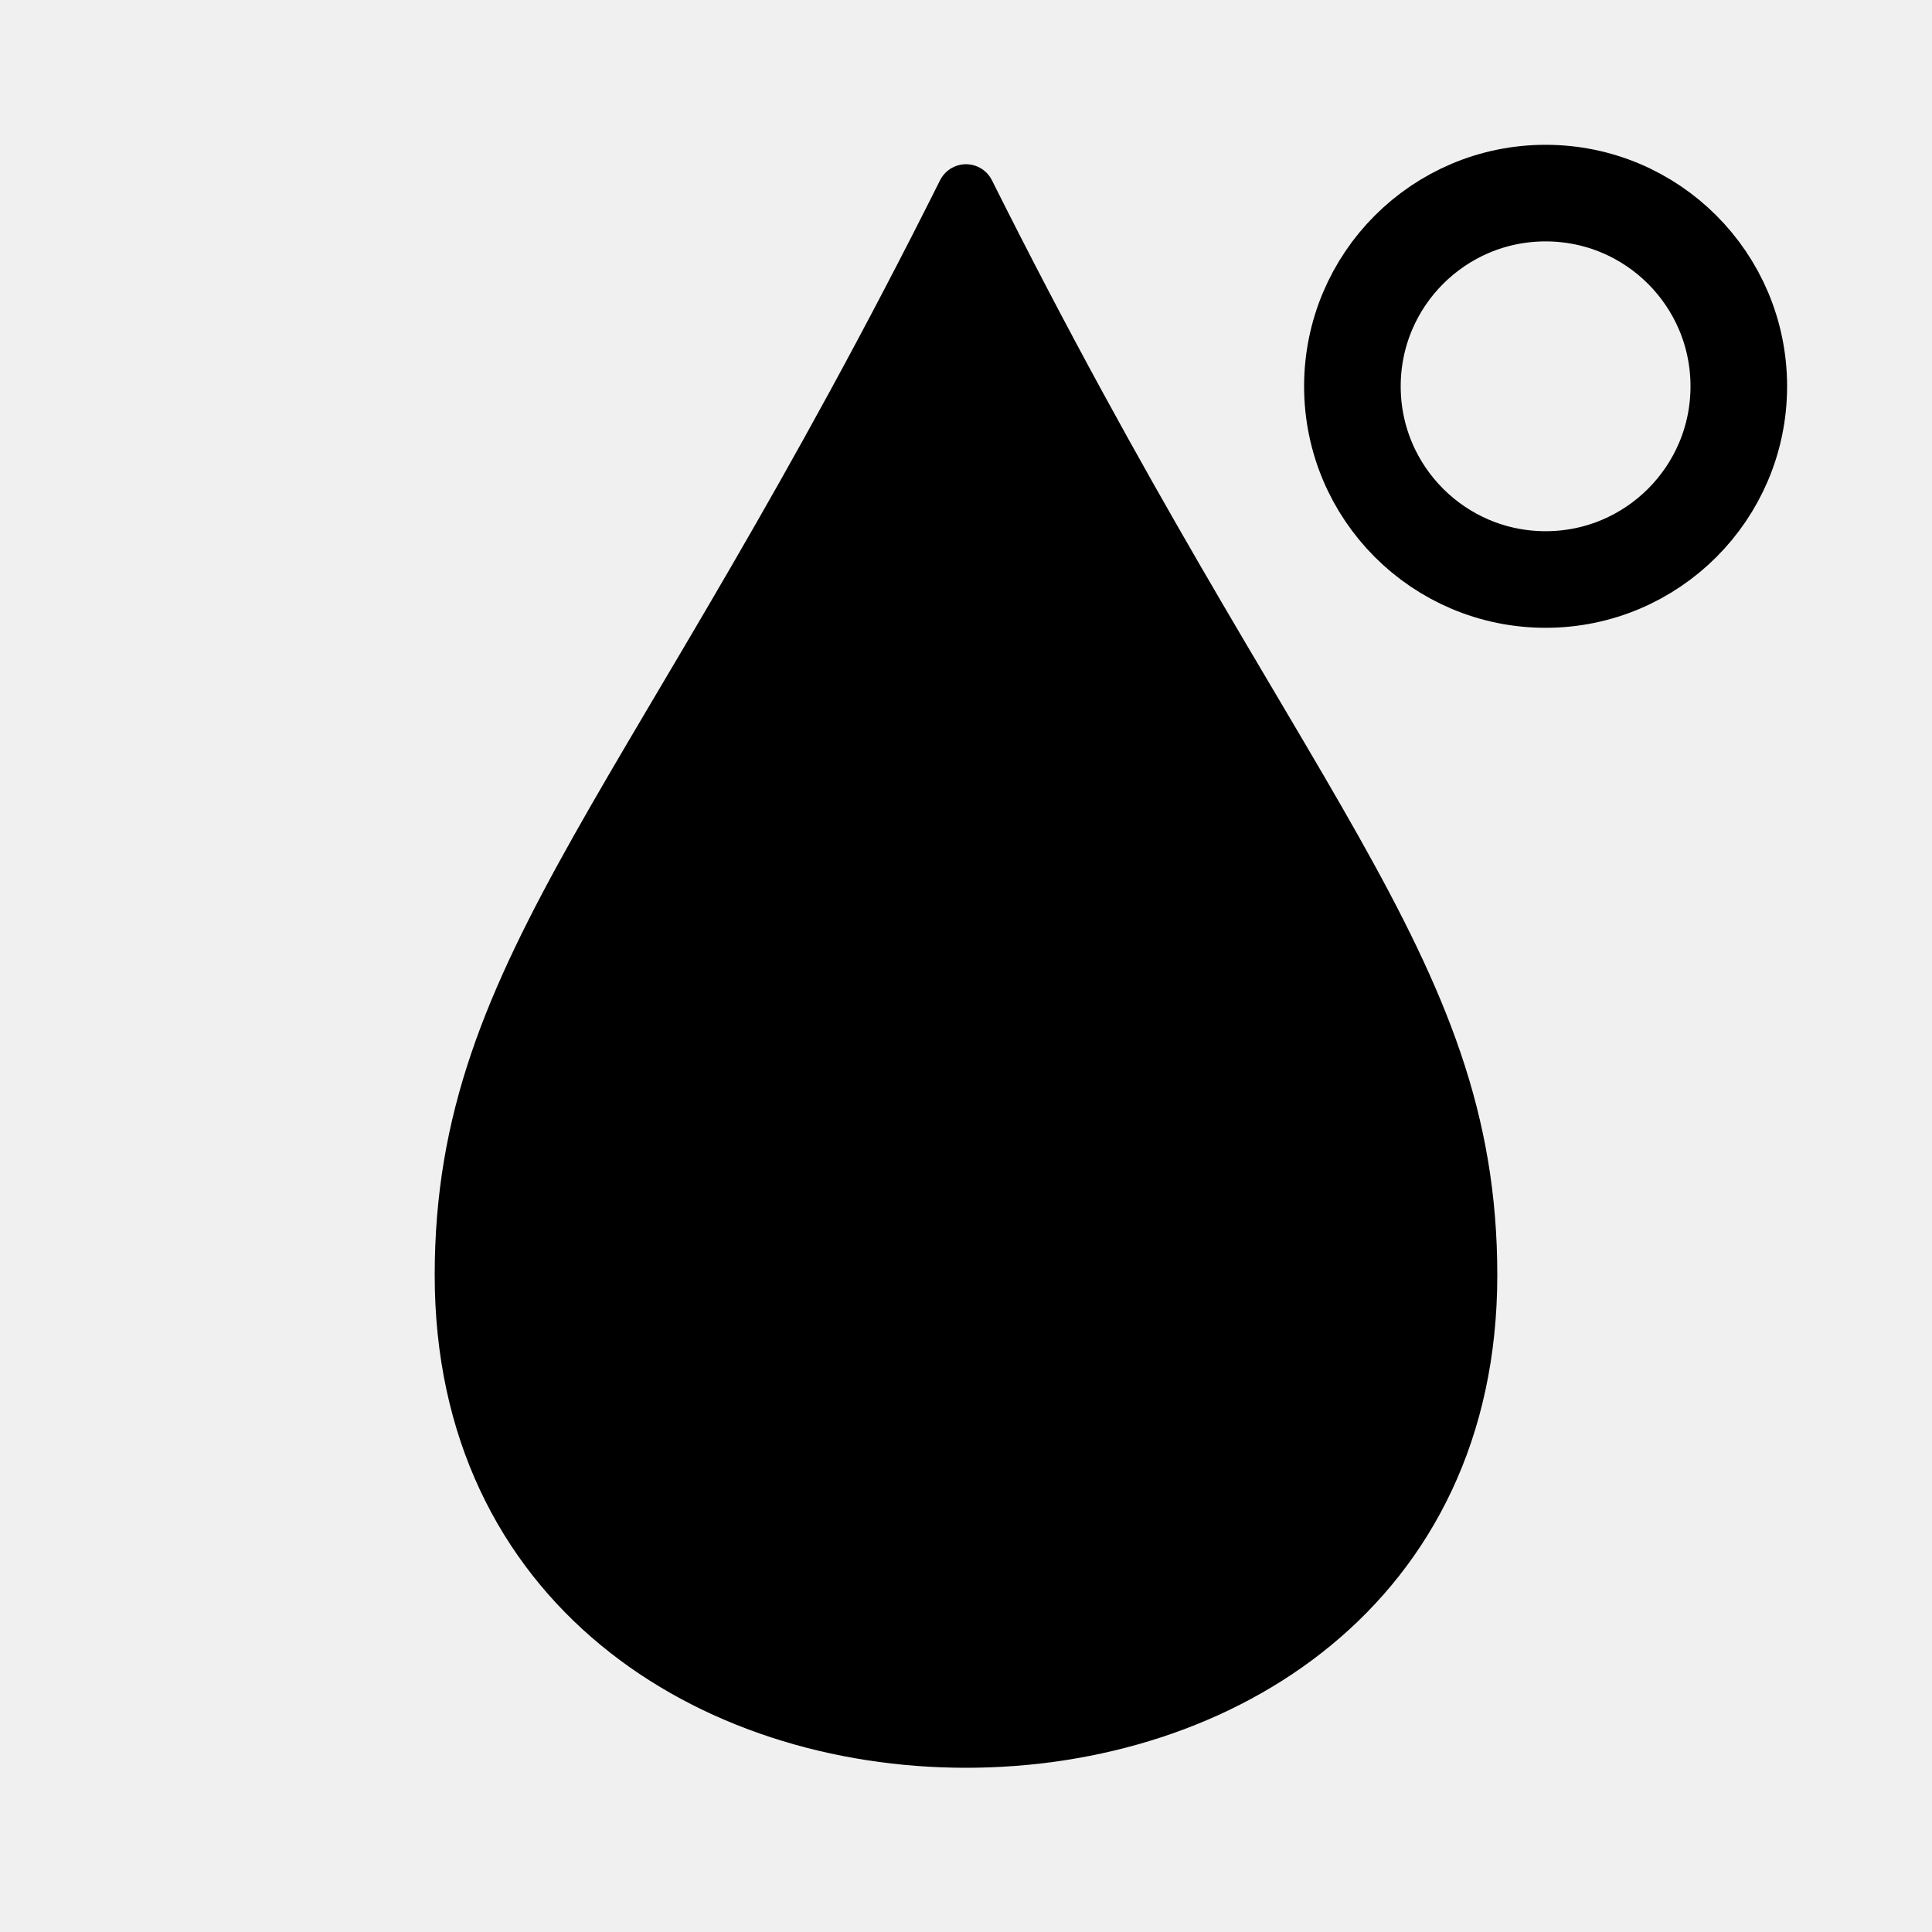
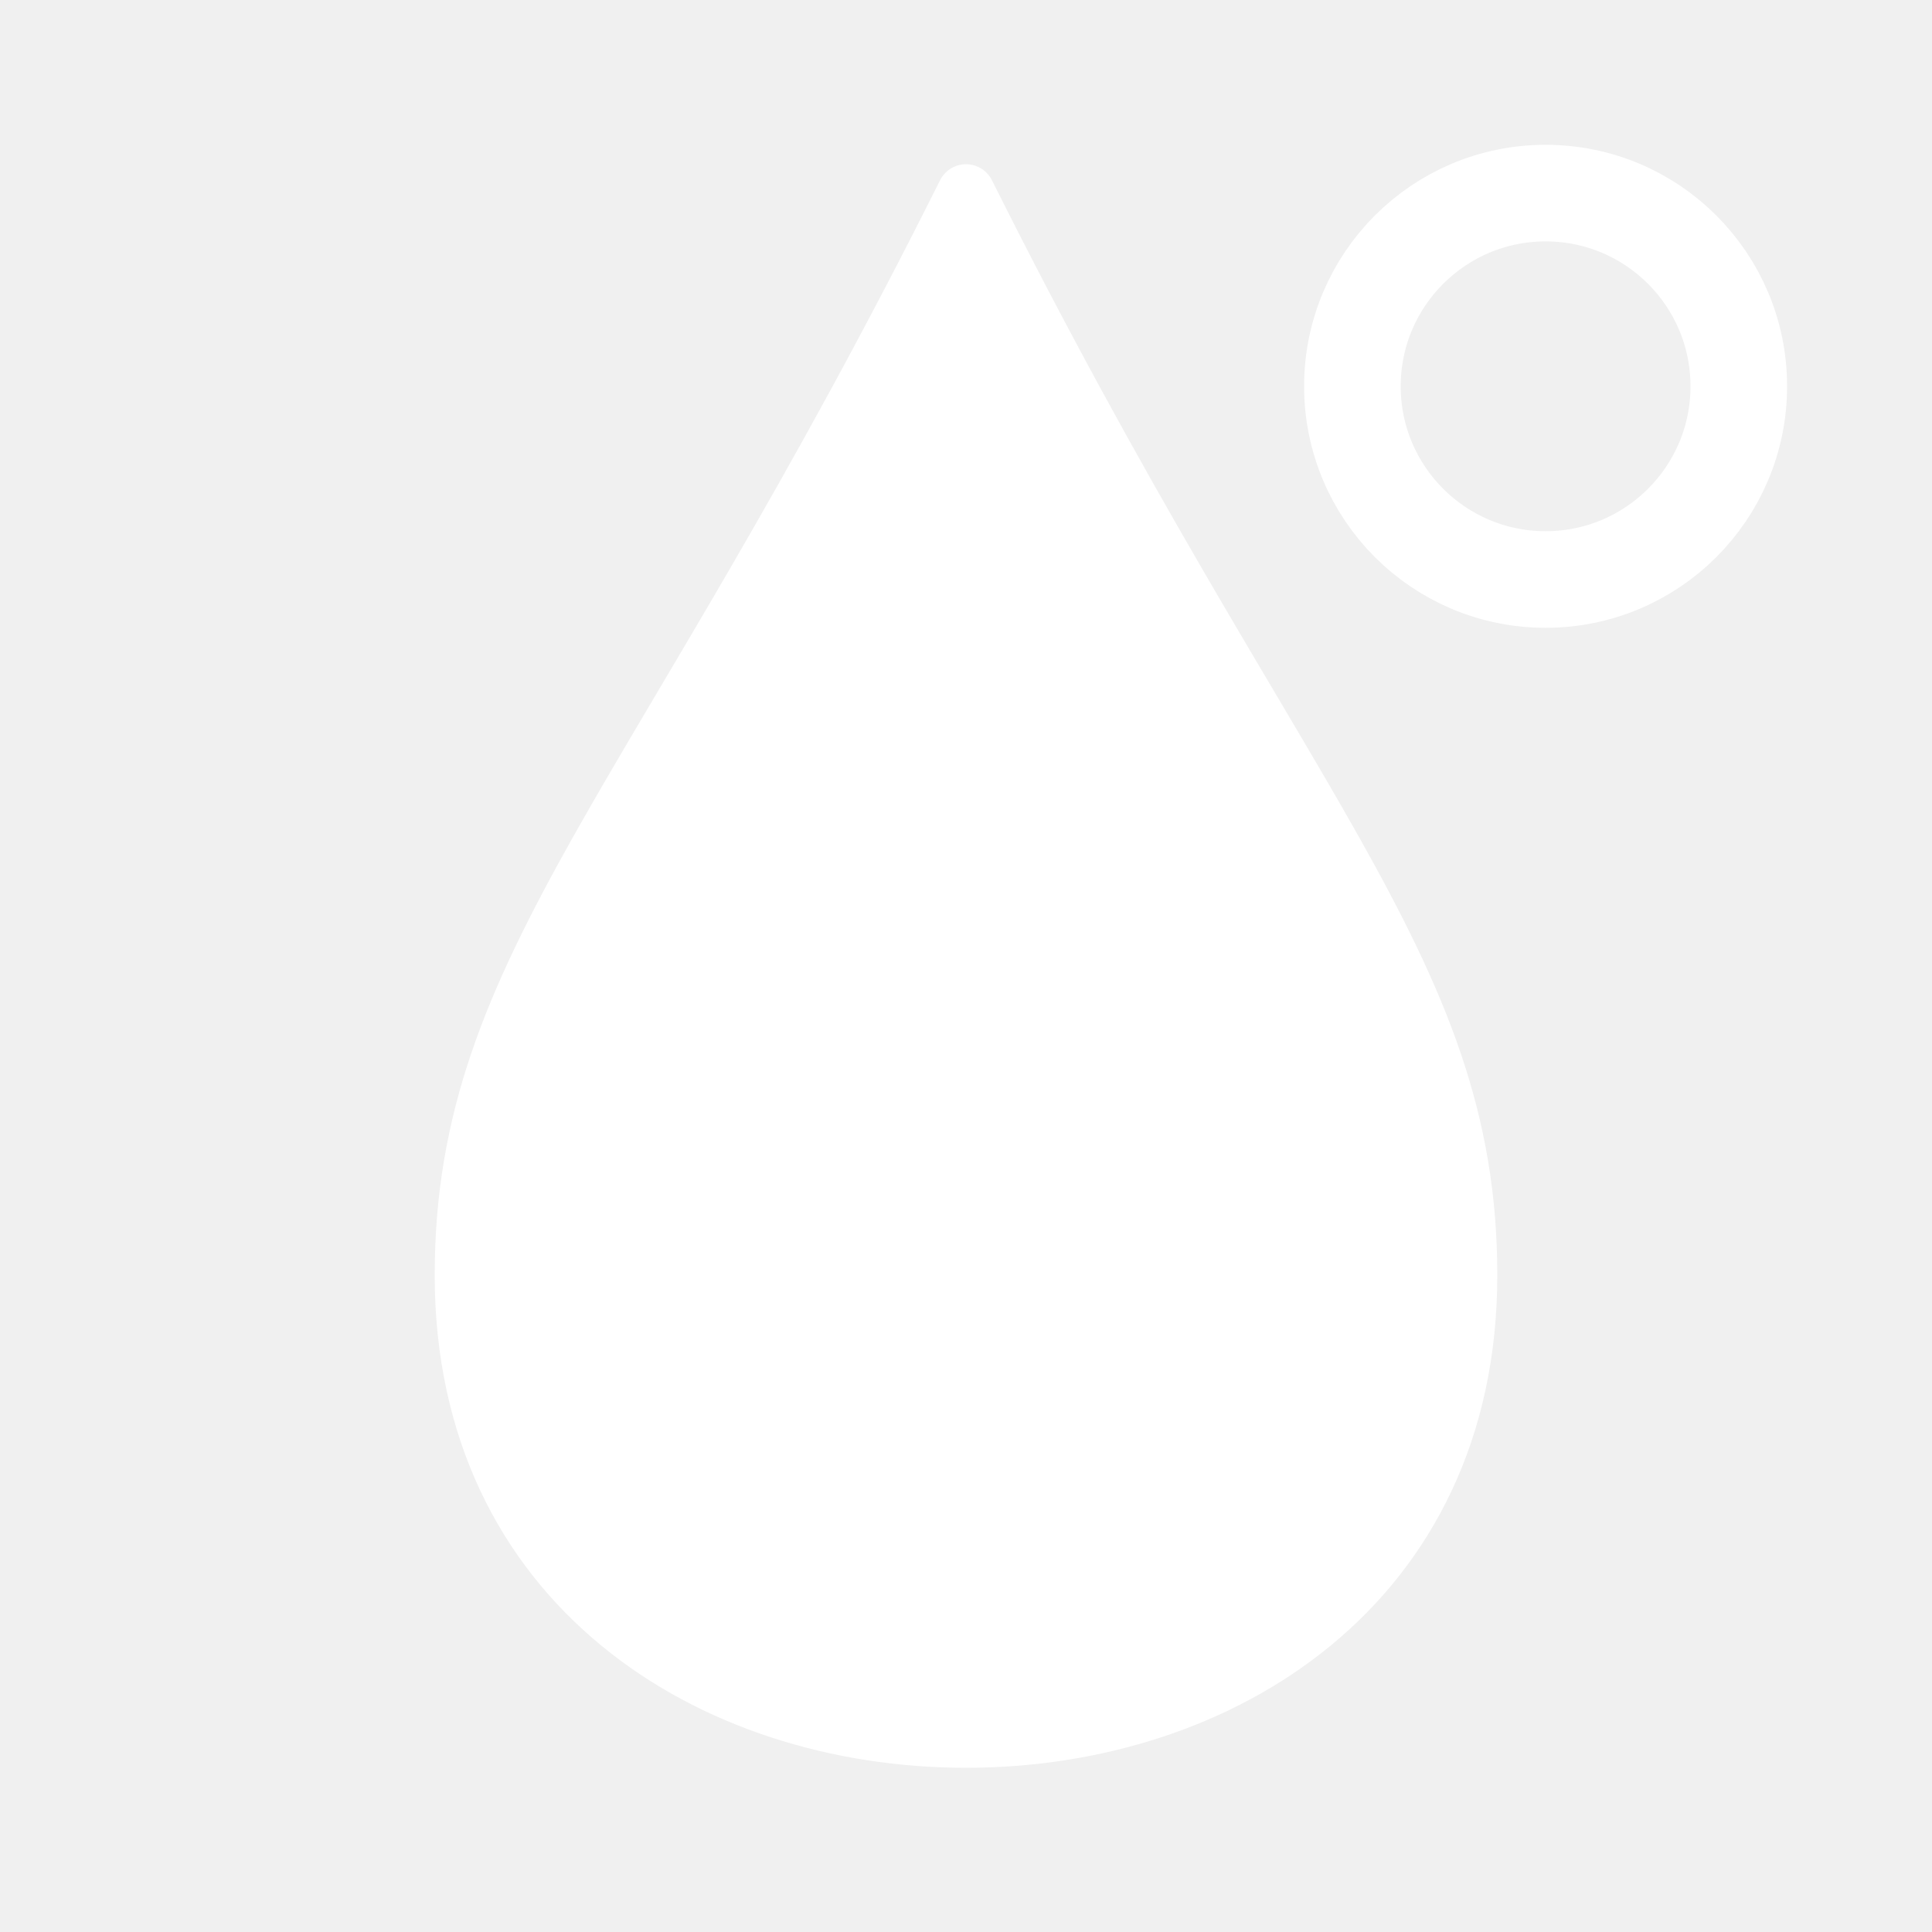
<svg xmlns="http://www.w3.org/2000/svg" width="100" height="100" viewBox="0 0 100 100" stroke-linecap="round" stroke-linejoin="round">
-   <path d="M 50 10 C 34 42 24 50 24 66 C 24 82 36.816 90 50 90 C 63.184 90 76 82 76 66 C 76 50 66 42 50 10" stroke="#000000" fill="#000000" stroke-width="3" stroke-dasharray="0,0" />
-   <path d="M 90 20 A 10 10 0 1 1 90 19.99" stroke="#000000" fill="none" stroke-width="5" stroke-dasharray="0,0" />
+   <path d="M 50 10 C 34 42 24 50 24 66 C 24 82 36.816 90 50 90 C 63.184 90 76 82 76 66 C 76 50 66 42 50 10" stroke="#ffffff" fill="#ffffff" stroke-width="3" stroke-dasharray="0,0" />
+   <path d="M 90 20 A 10 10 0 1 1 90 19.99" stroke="#ffffff" fill="none" stroke-width="5" stroke-dasharray="0,0" />
</svg>
